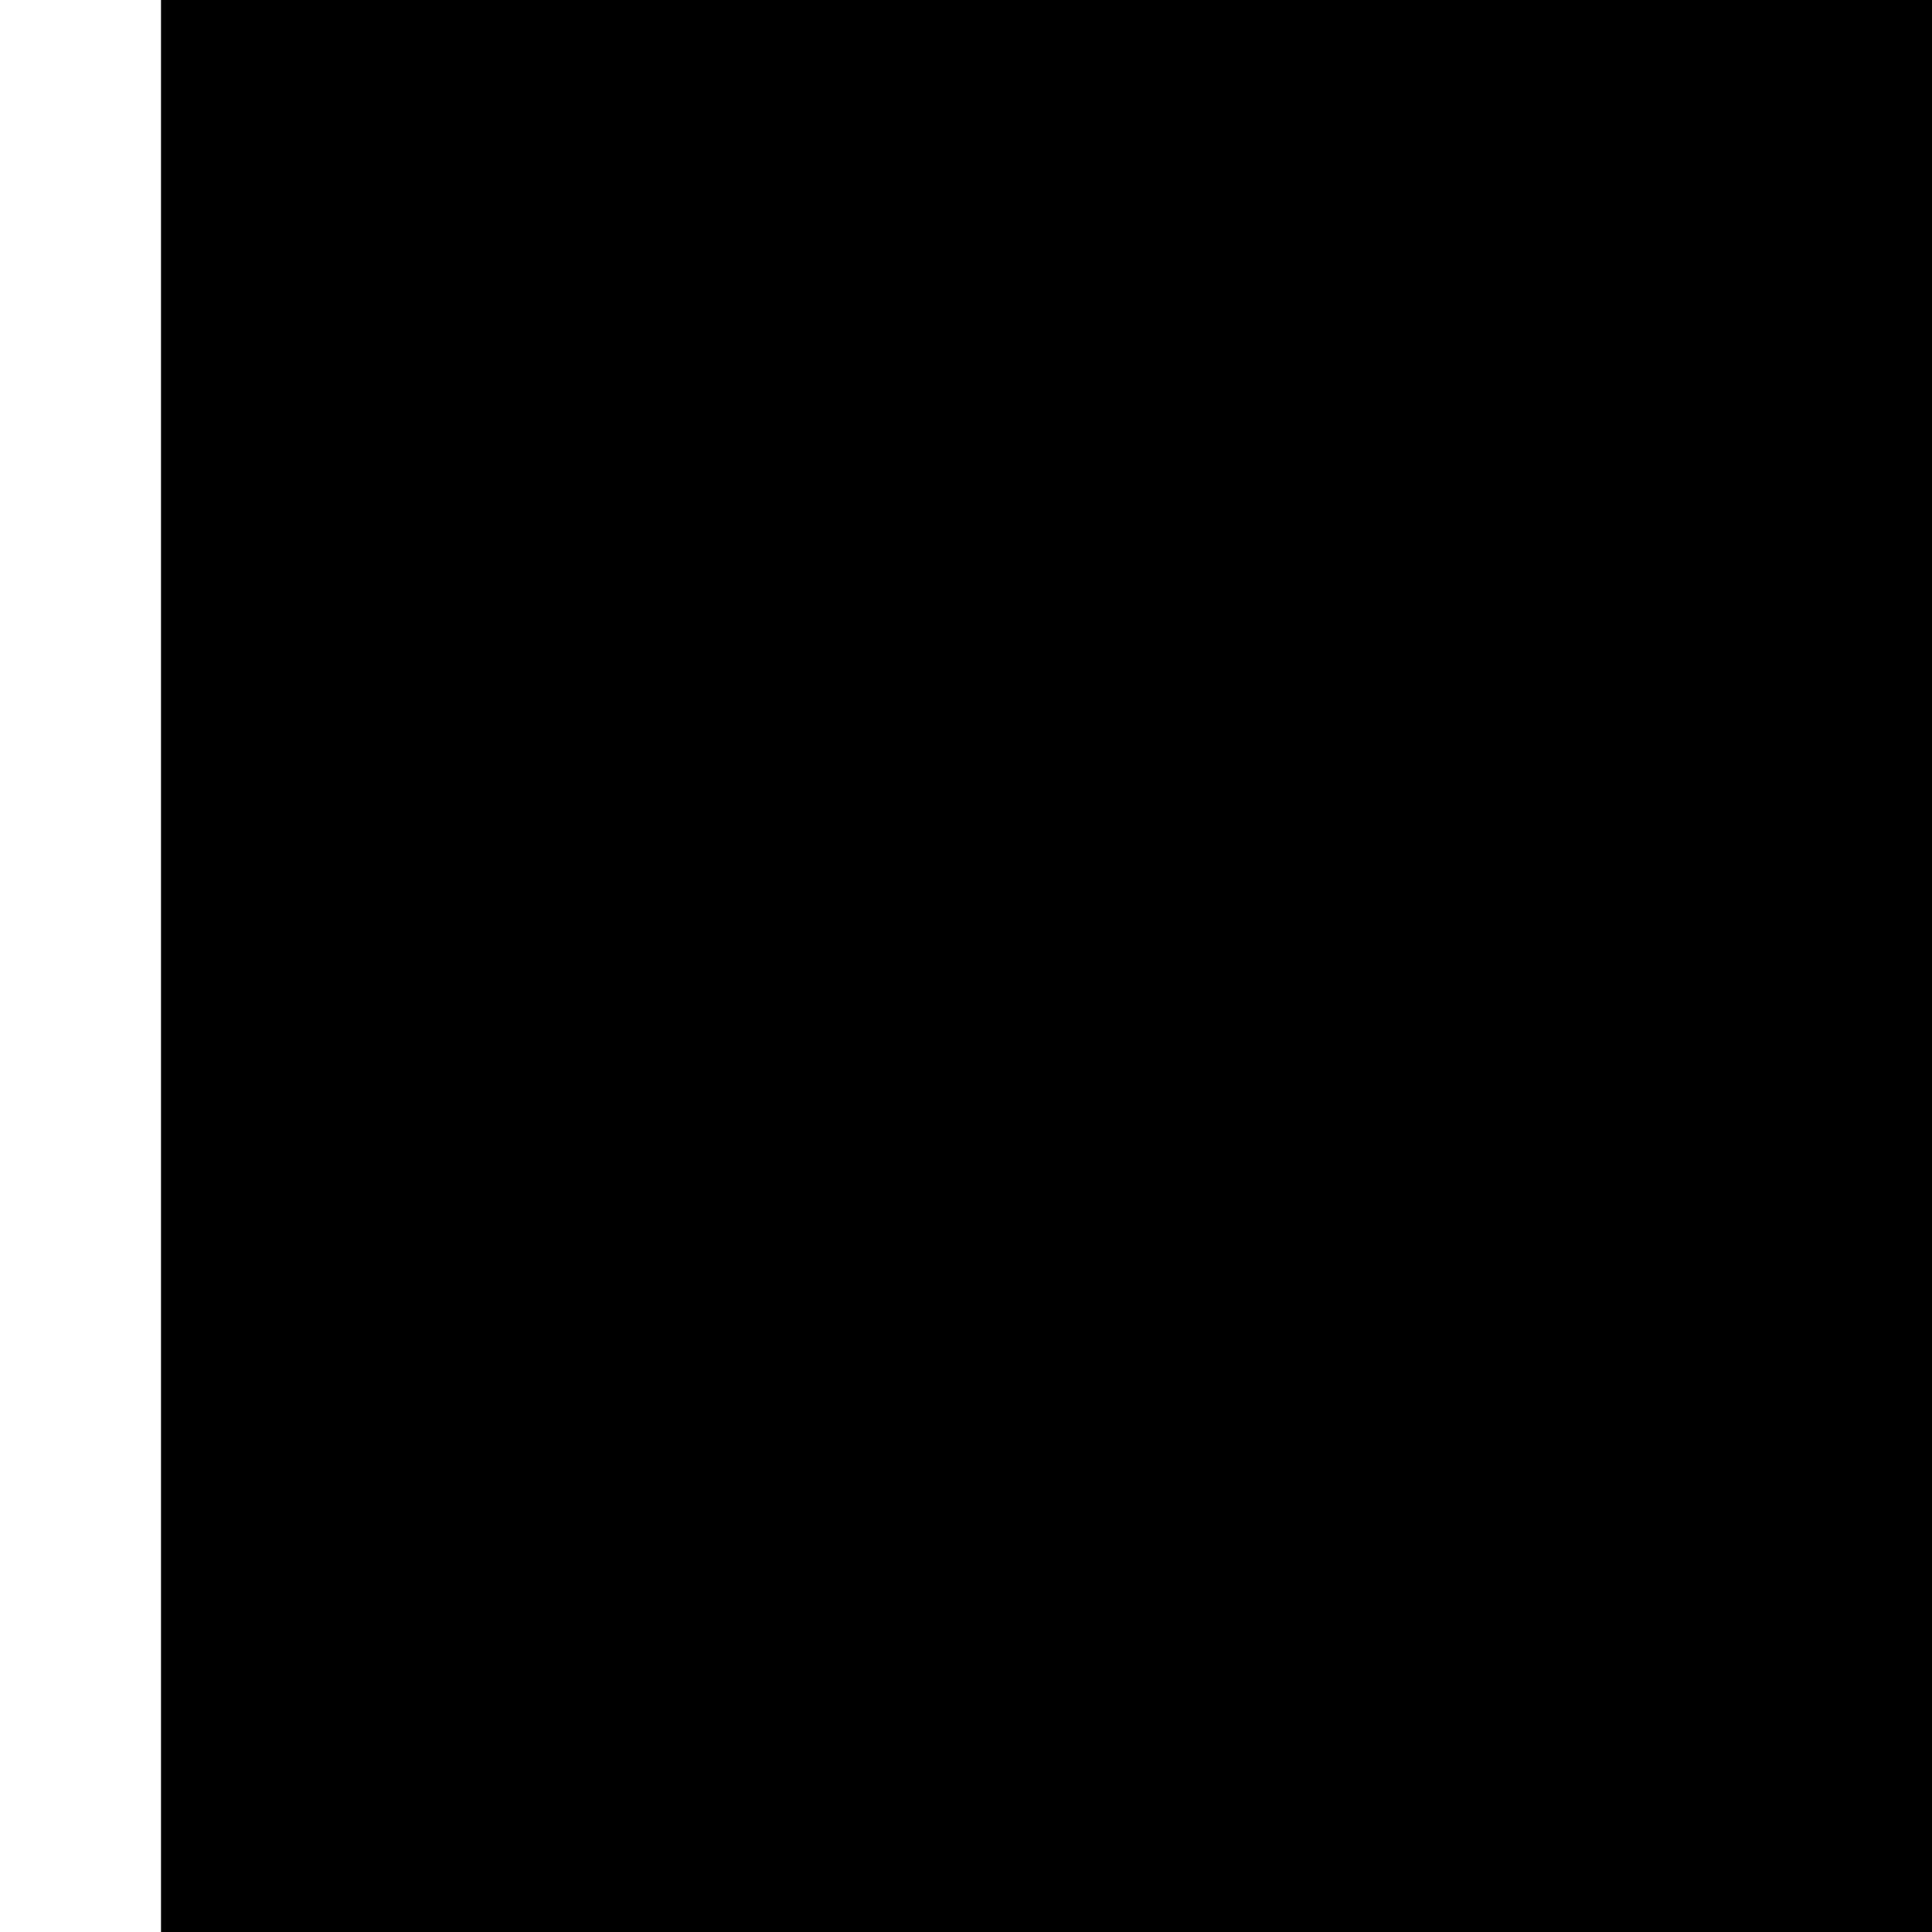
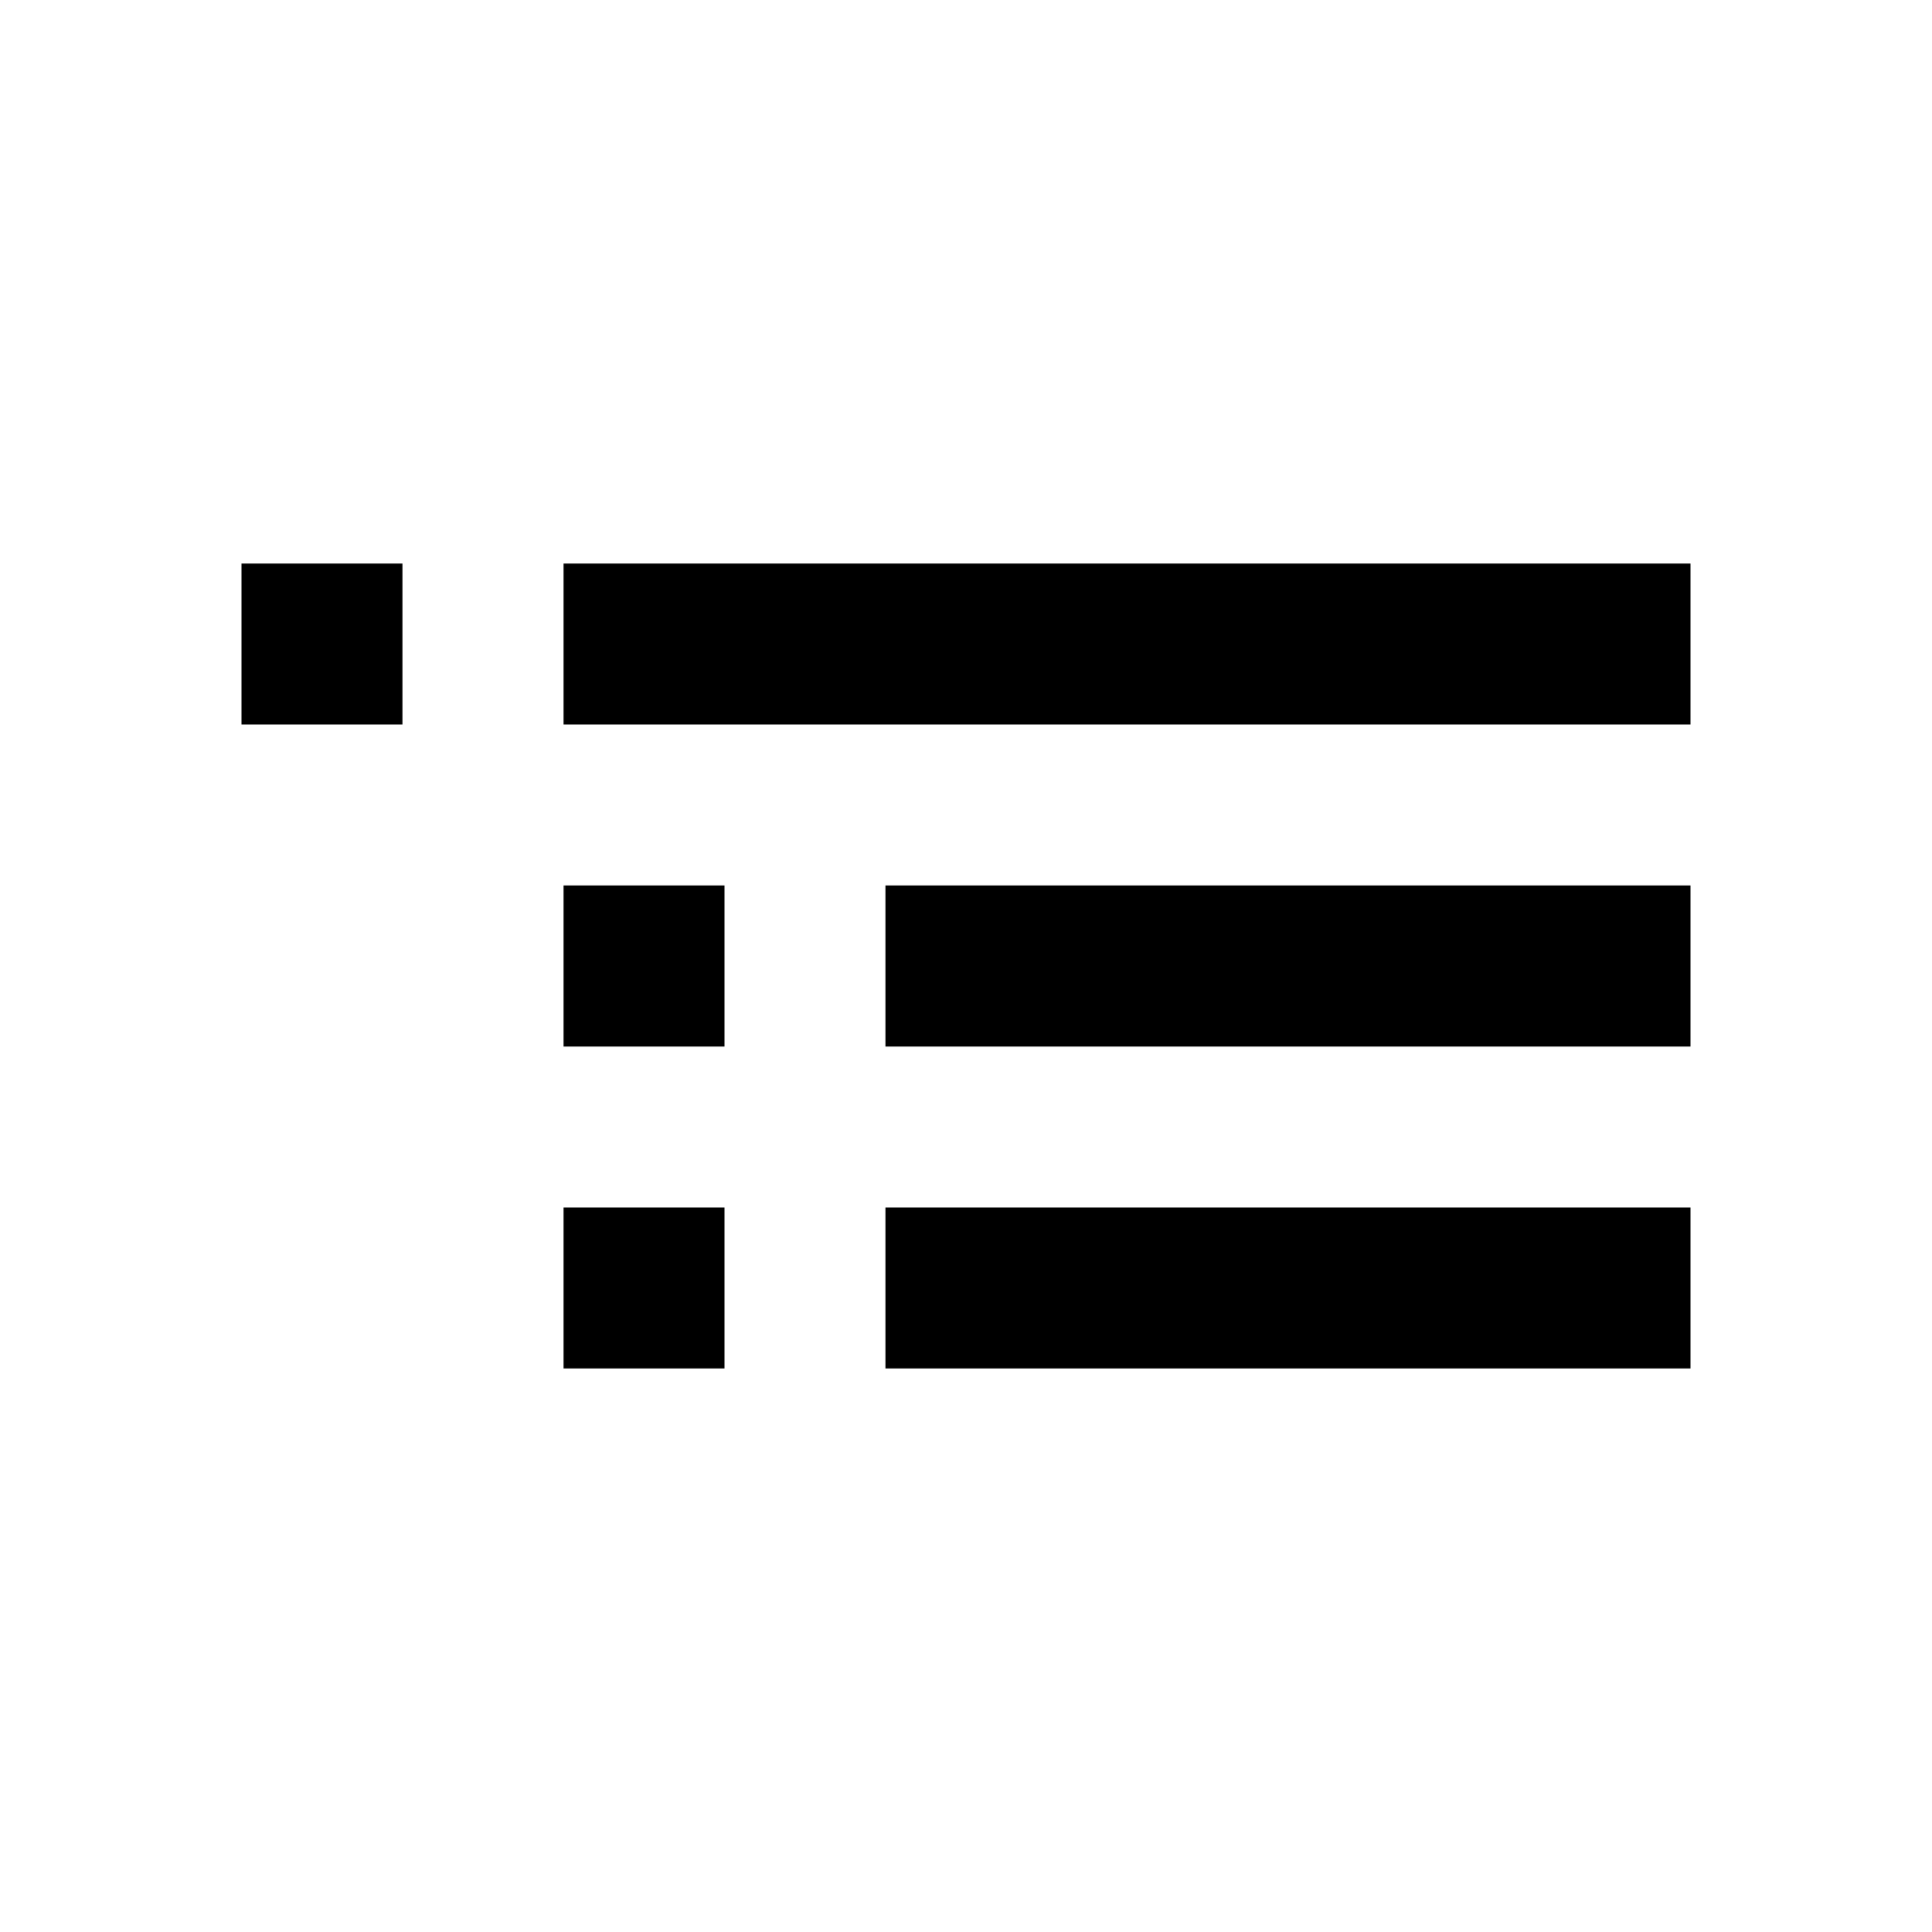
<svg xmlns="http://www.w3.org/2000/svg" version="1.1" id="Layer_1" x="0px" y="0px" viewBox="0 0 24 24" style="enable-background:new 0 0 24 24;" xml:space="preserve">
-   <g>
-     <path class="st0" d="M2,0h22v24H2V0z" />
-   </g>
-   <path d="M5,13h2v-2H5V13z M5,17h2v-2H5V17z M3,9h2V7H3V9z M9,13h12v-2H9V13z M9,17h12v-2H9V17z M7,7v2h14V7H7z M5,13h2v-2H5V13z   M5,17h2v-2H5V17z M3,9h2V7H3V9z M9,13h12v-2H9V13z M9,17h12v-2H9V17z M7,7v2h14V7H7z" />
+   <path d="M7,13h2v-2H7V13z M7,17h2v-2H7V17z M3,9h2V7H3V9z M11,13h10v-2H11V13z M11,17h10v-2H11V17z M7,7v2h14V7H7z M7,13h2v-2H7V13z   M7,17h2v-2H7V17z M3,9h2V7H3V9z M11,13h10v-2H11V13z M11,17h10v-2H11V17z M7,7v2h14V7H7z" />
</svg>
